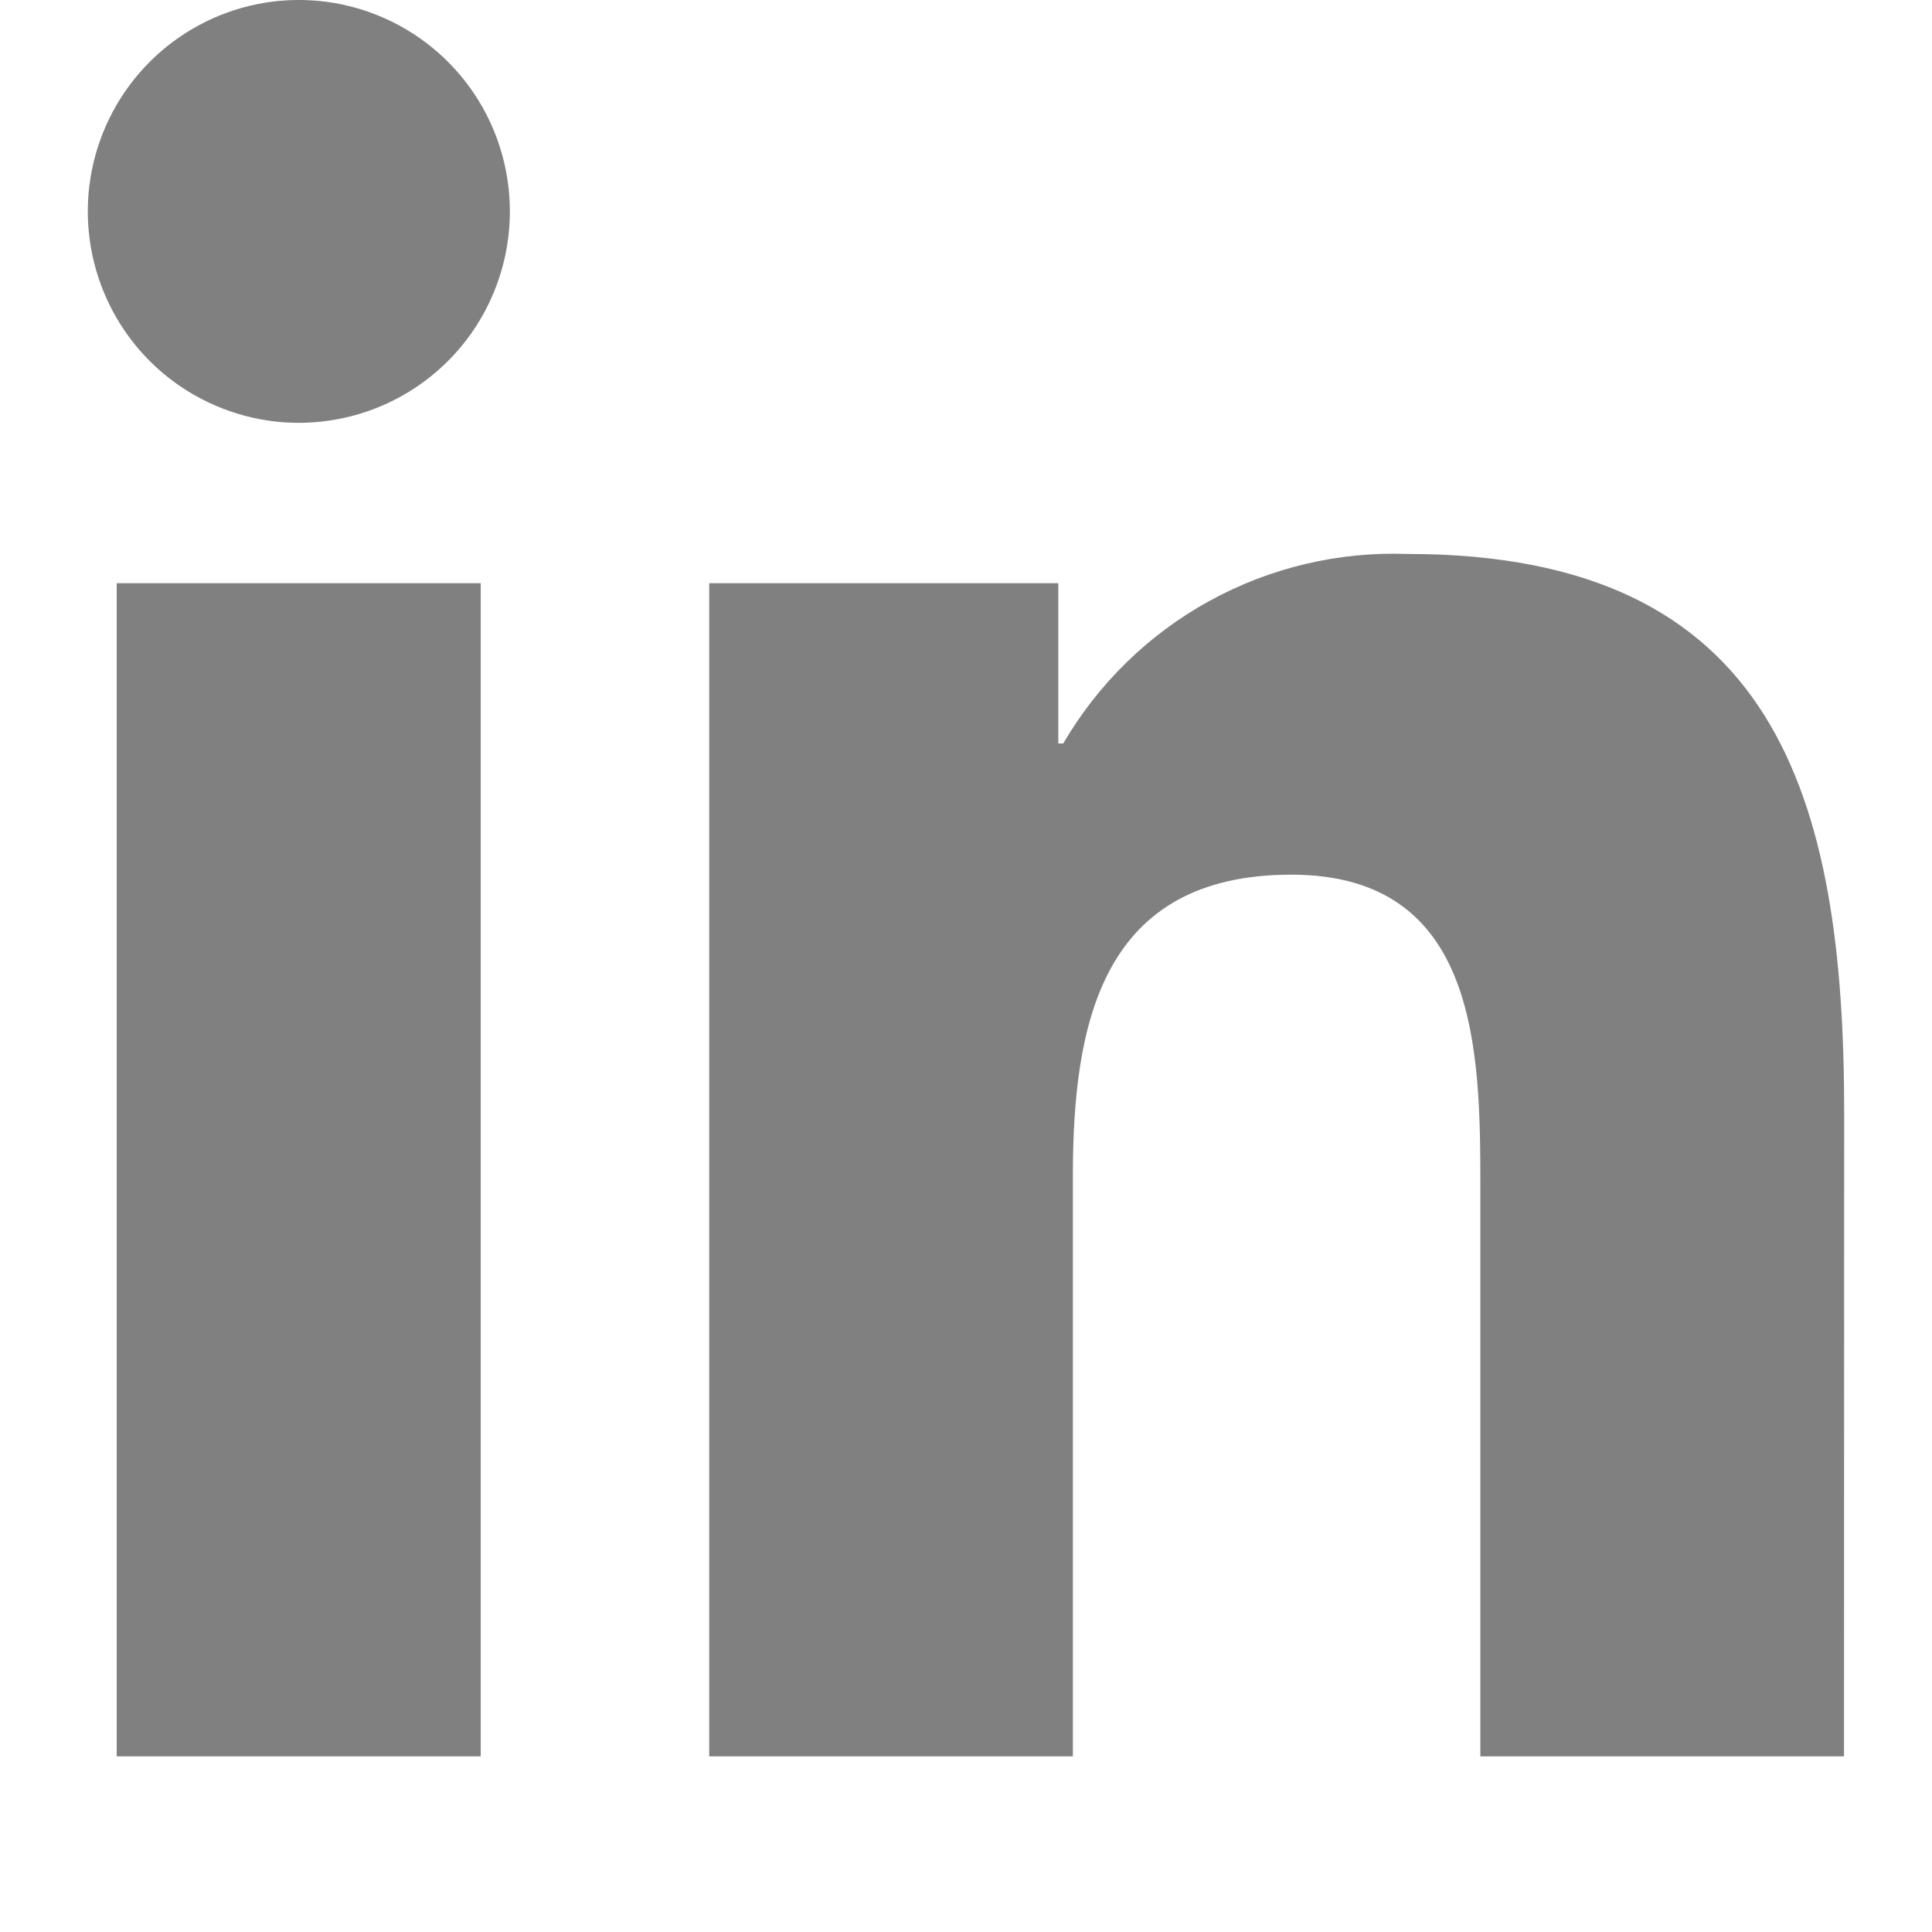
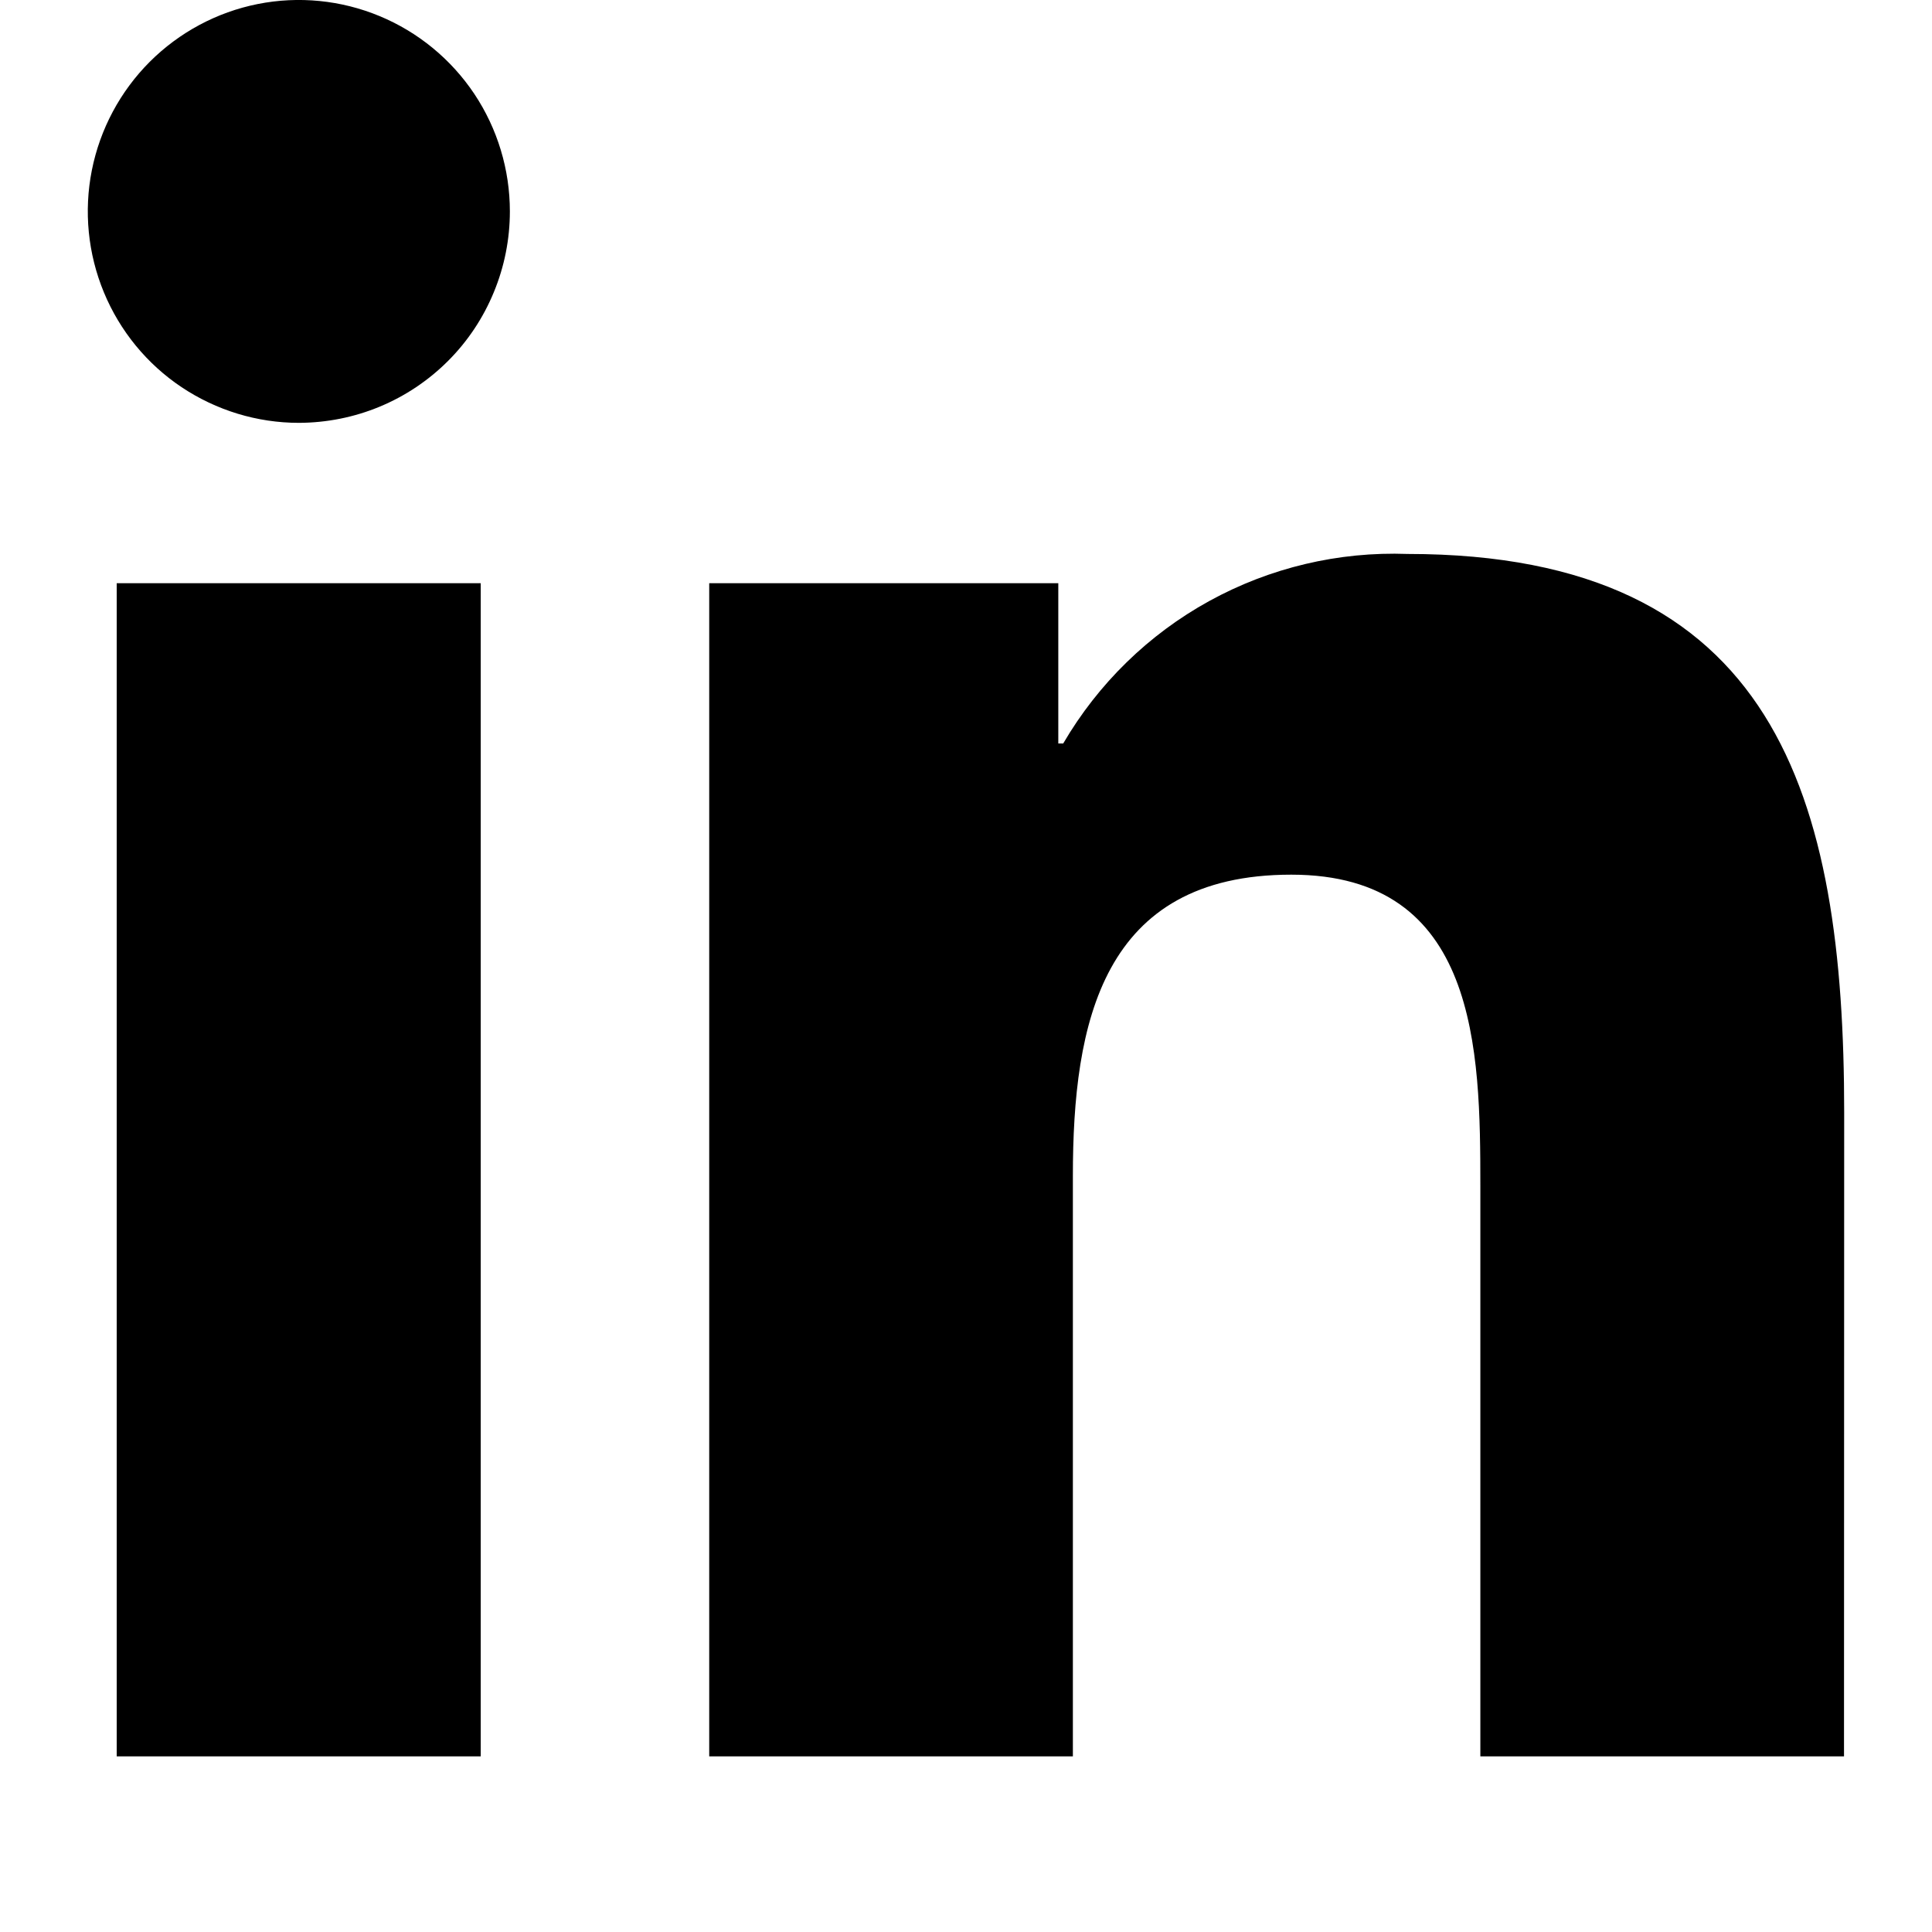
<svg xmlns="http://www.w3.org/2000/svg" width="22" height="22" viewBox="0 0 22 22" fill="none">
-   <path d="M20.998 20H16.857V13.504C16.857 11.955 16.83 9.96 14.704 9.96C12.547 9.96 12.217 11.648 12.217 13.391V20H8.076V6.641H12.051V8.466H12.107C12.505 7.785 13.079 7.224 13.77 6.844C14.461 6.464 15.242 6.279 16.029 6.308C20.226 6.308 21 9.074 21 12.671L20.998 20ZM3.403 4.815C2.928 4.815 2.464 4.673 2.068 4.409C1.673 4.145 1.365 3.769 1.183 3.329C1.001 2.889 0.953 2.405 1.046 1.938C1.139 1.471 1.368 1.042 1.704 0.705C2.04 0.369 2.468 0.139 2.934 0.046C3.4 -0.047 3.883 0.001 4.322 0.183C4.761 0.365 5.137 0.674 5.401 1.069C5.665 1.465 5.806 1.931 5.806 2.407C5.806 2.723 5.744 3.036 5.623 3.328C5.503 3.62 5.326 3.886 5.103 4.109C4.879 4.333 4.615 4.51 4.323 4.631C4.032 4.752 3.719 4.814 3.403 4.815ZM5.474 20H1.329V6.641H5.474V20Z" fill="#808080" />
+   <path d="M20.998 20H16.857V13.504C16.857 11.955 16.83 9.96 14.704 9.96C12.547 9.96 12.217 11.648 12.217 13.391V20H8.076V6.641H12.051V8.466H12.107C12.505 7.785 13.079 7.224 13.77 6.844C14.461 6.464 15.242 6.279 16.029 6.308C20.226 6.308 21 9.074 21 12.671L20.998 20ZM3.403 4.815C2.928 4.815 2.464 4.673 2.068 4.409C1.673 4.145 1.365 3.769 1.183 3.329C1.001 2.889 0.953 2.405 1.046 1.938C1.139 1.471 1.368 1.042 1.704 0.705C2.04 0.369 2.468 0.139 2.934 0.046C3.4 -0.047 3.883 0.001 4.322 0.183C4.761 0.365 5.137 0.674 5.401 1.069C5.665 1.465 5.806 1.931 5.806 2.407C5.806 2.723 5.744 3.036 5.623 3.328C5.503 3.62 5.326 3.886 5.103 4.109C4.879 4.333 4.615 4.51 4.323 4.631C4.032 4.752 3.719 4.814 3.403 4.815ZM5.474 20H1.329V6.641H5.474V20Z" fill="#000000" />
</svg>
